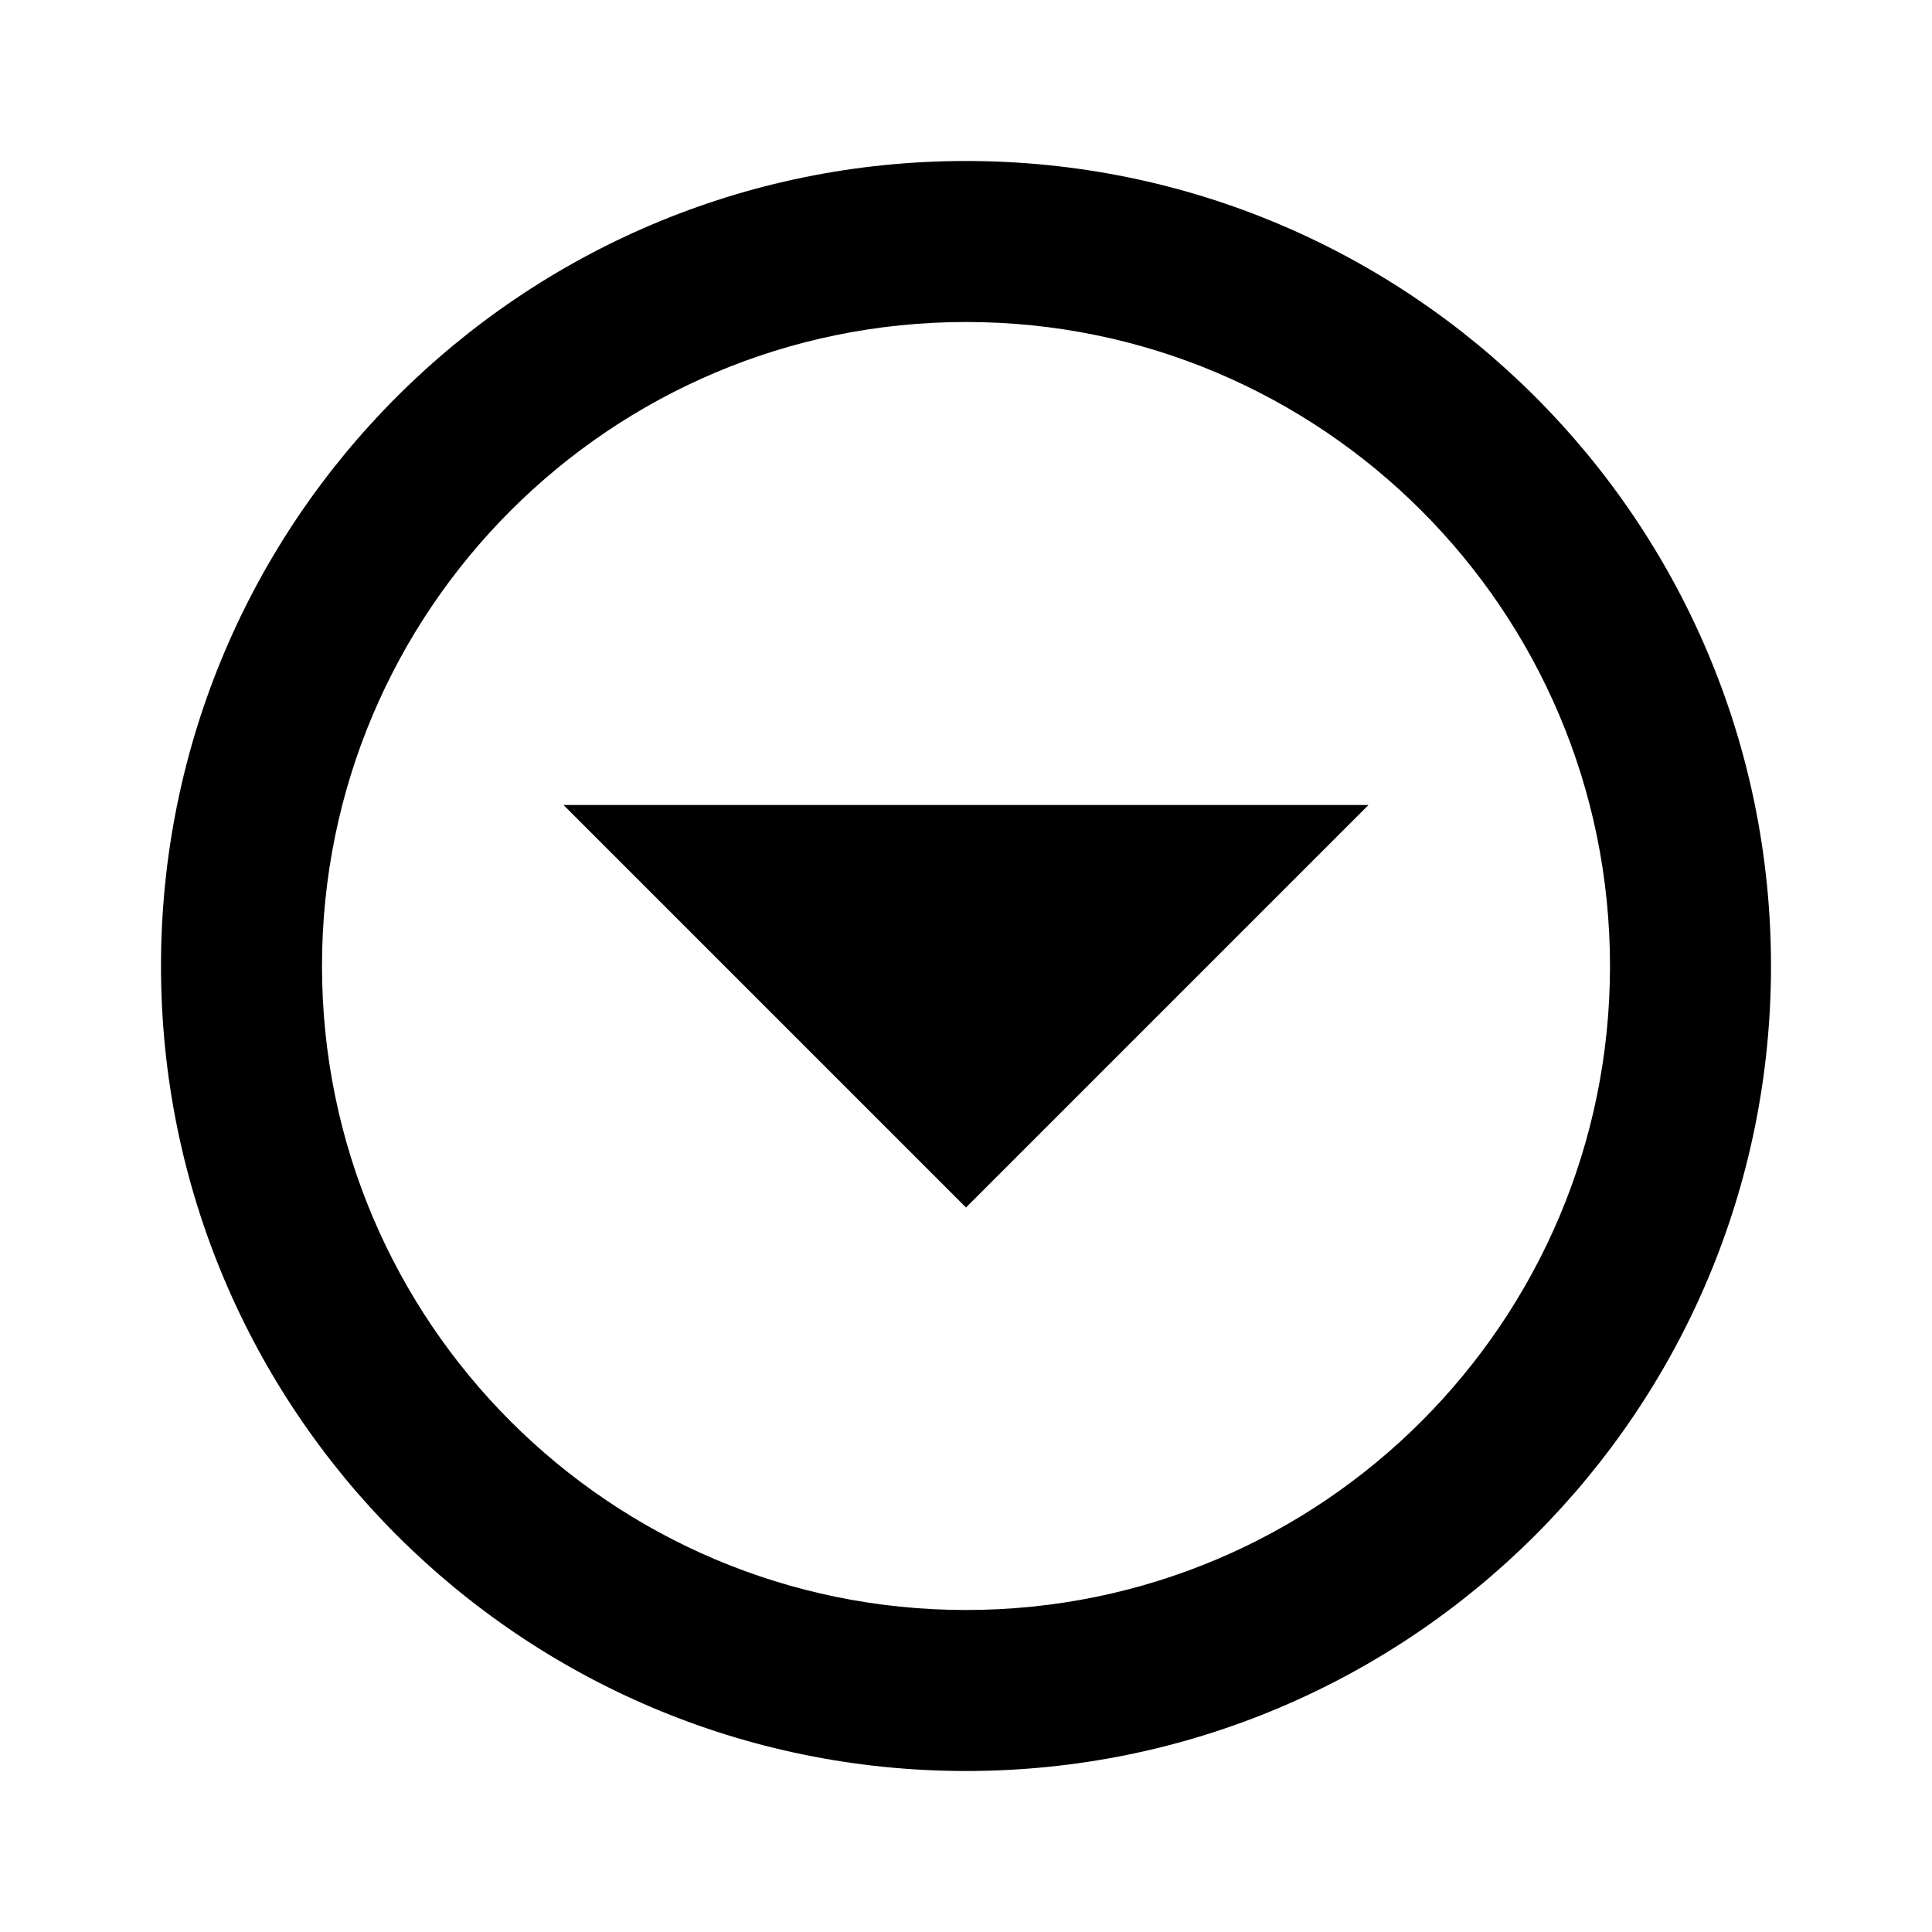
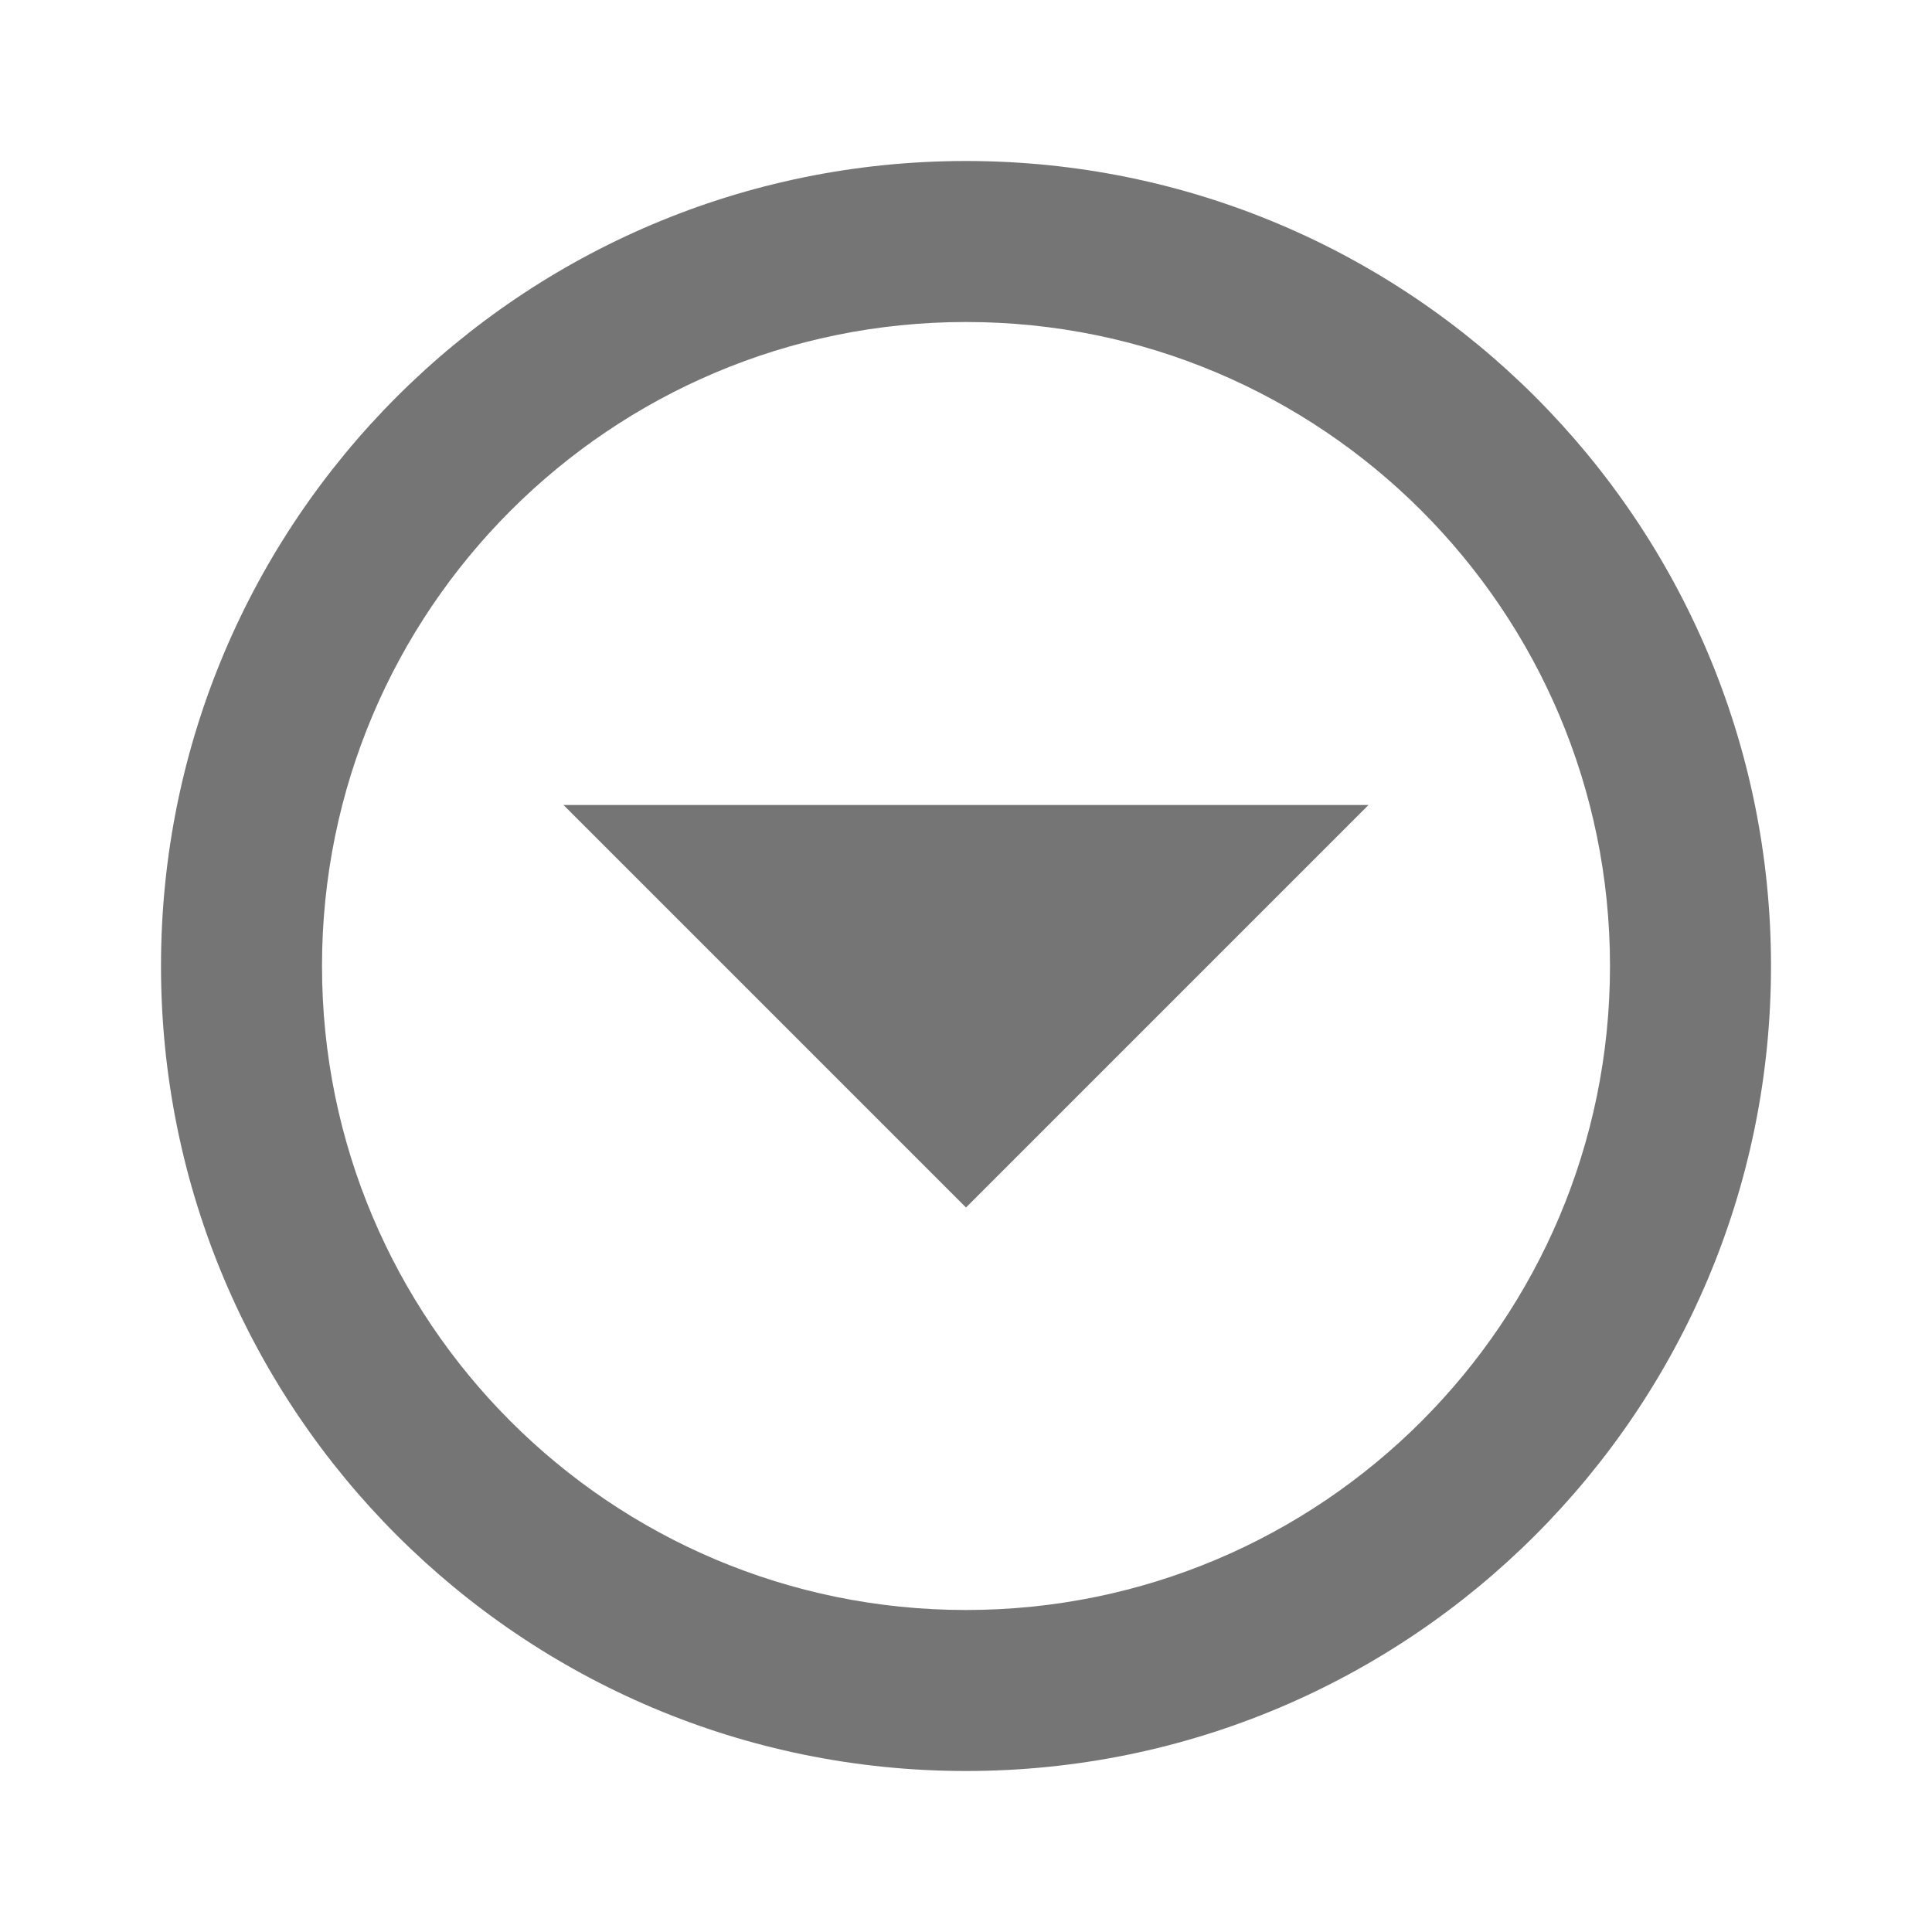
<svg xmlns="http://www.w3.org/2000/svg" version="1.1" width="24" height="24" viewBox="0 0 24 24">
-   <path d="M12,2A10,10 0 0,0 2,12A10,10 0 0,0 12,22A10,10 0 0,0 22,12A10,10 0 0,0 12,2M12,4A8,8 0 0,1 20,12A8,8 0 0,1 12,20A8,8 0 0,1 4,12A8,8 0 0,1 12,4M7,10L12,15L17,10H7Z" />
+   <path fill="#757575" d="M12,2A10,10 0 0,0 2,12A10,10 0 0,0 12,22A10,10 0 0,0 22,12A10,10 0 0,0 12,2M12,4A8,8 0 0,1 20,12A8,8 0 0,1 12,20A8,8 0 0,1 4,12A8,8 0 0,1 12,4M7,10L12,15L17,10H7Z" />
</svg>
